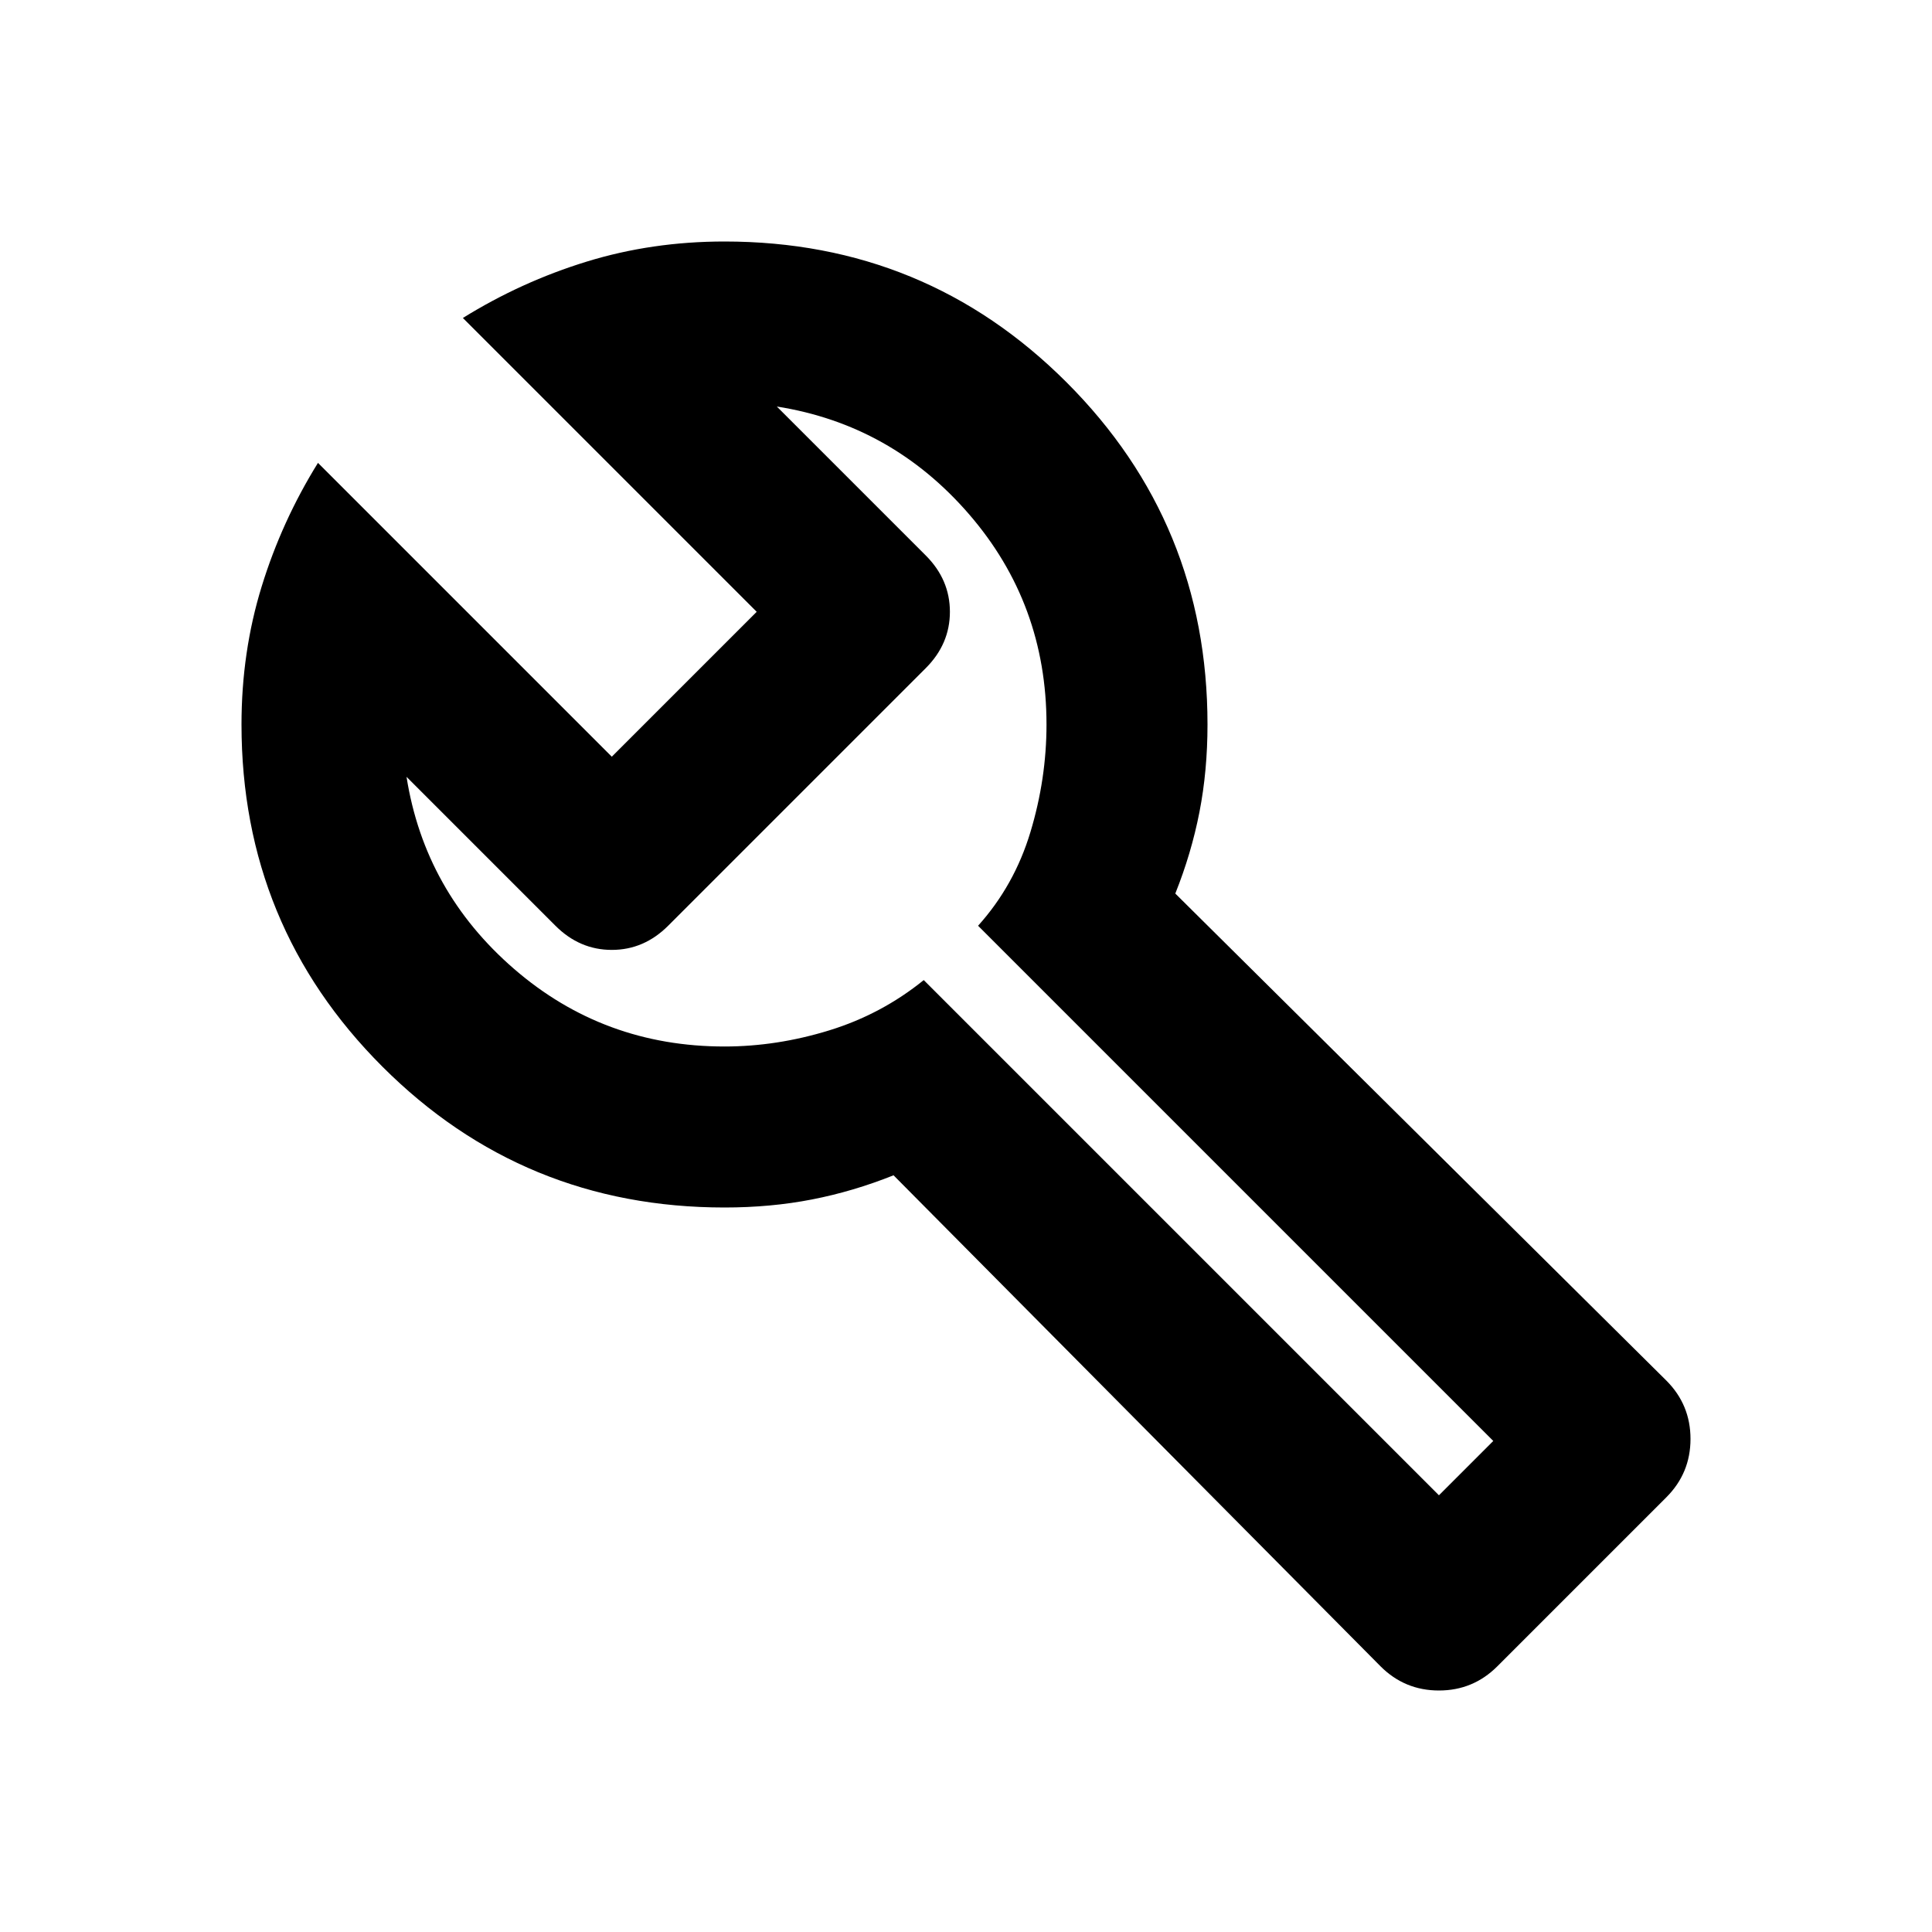
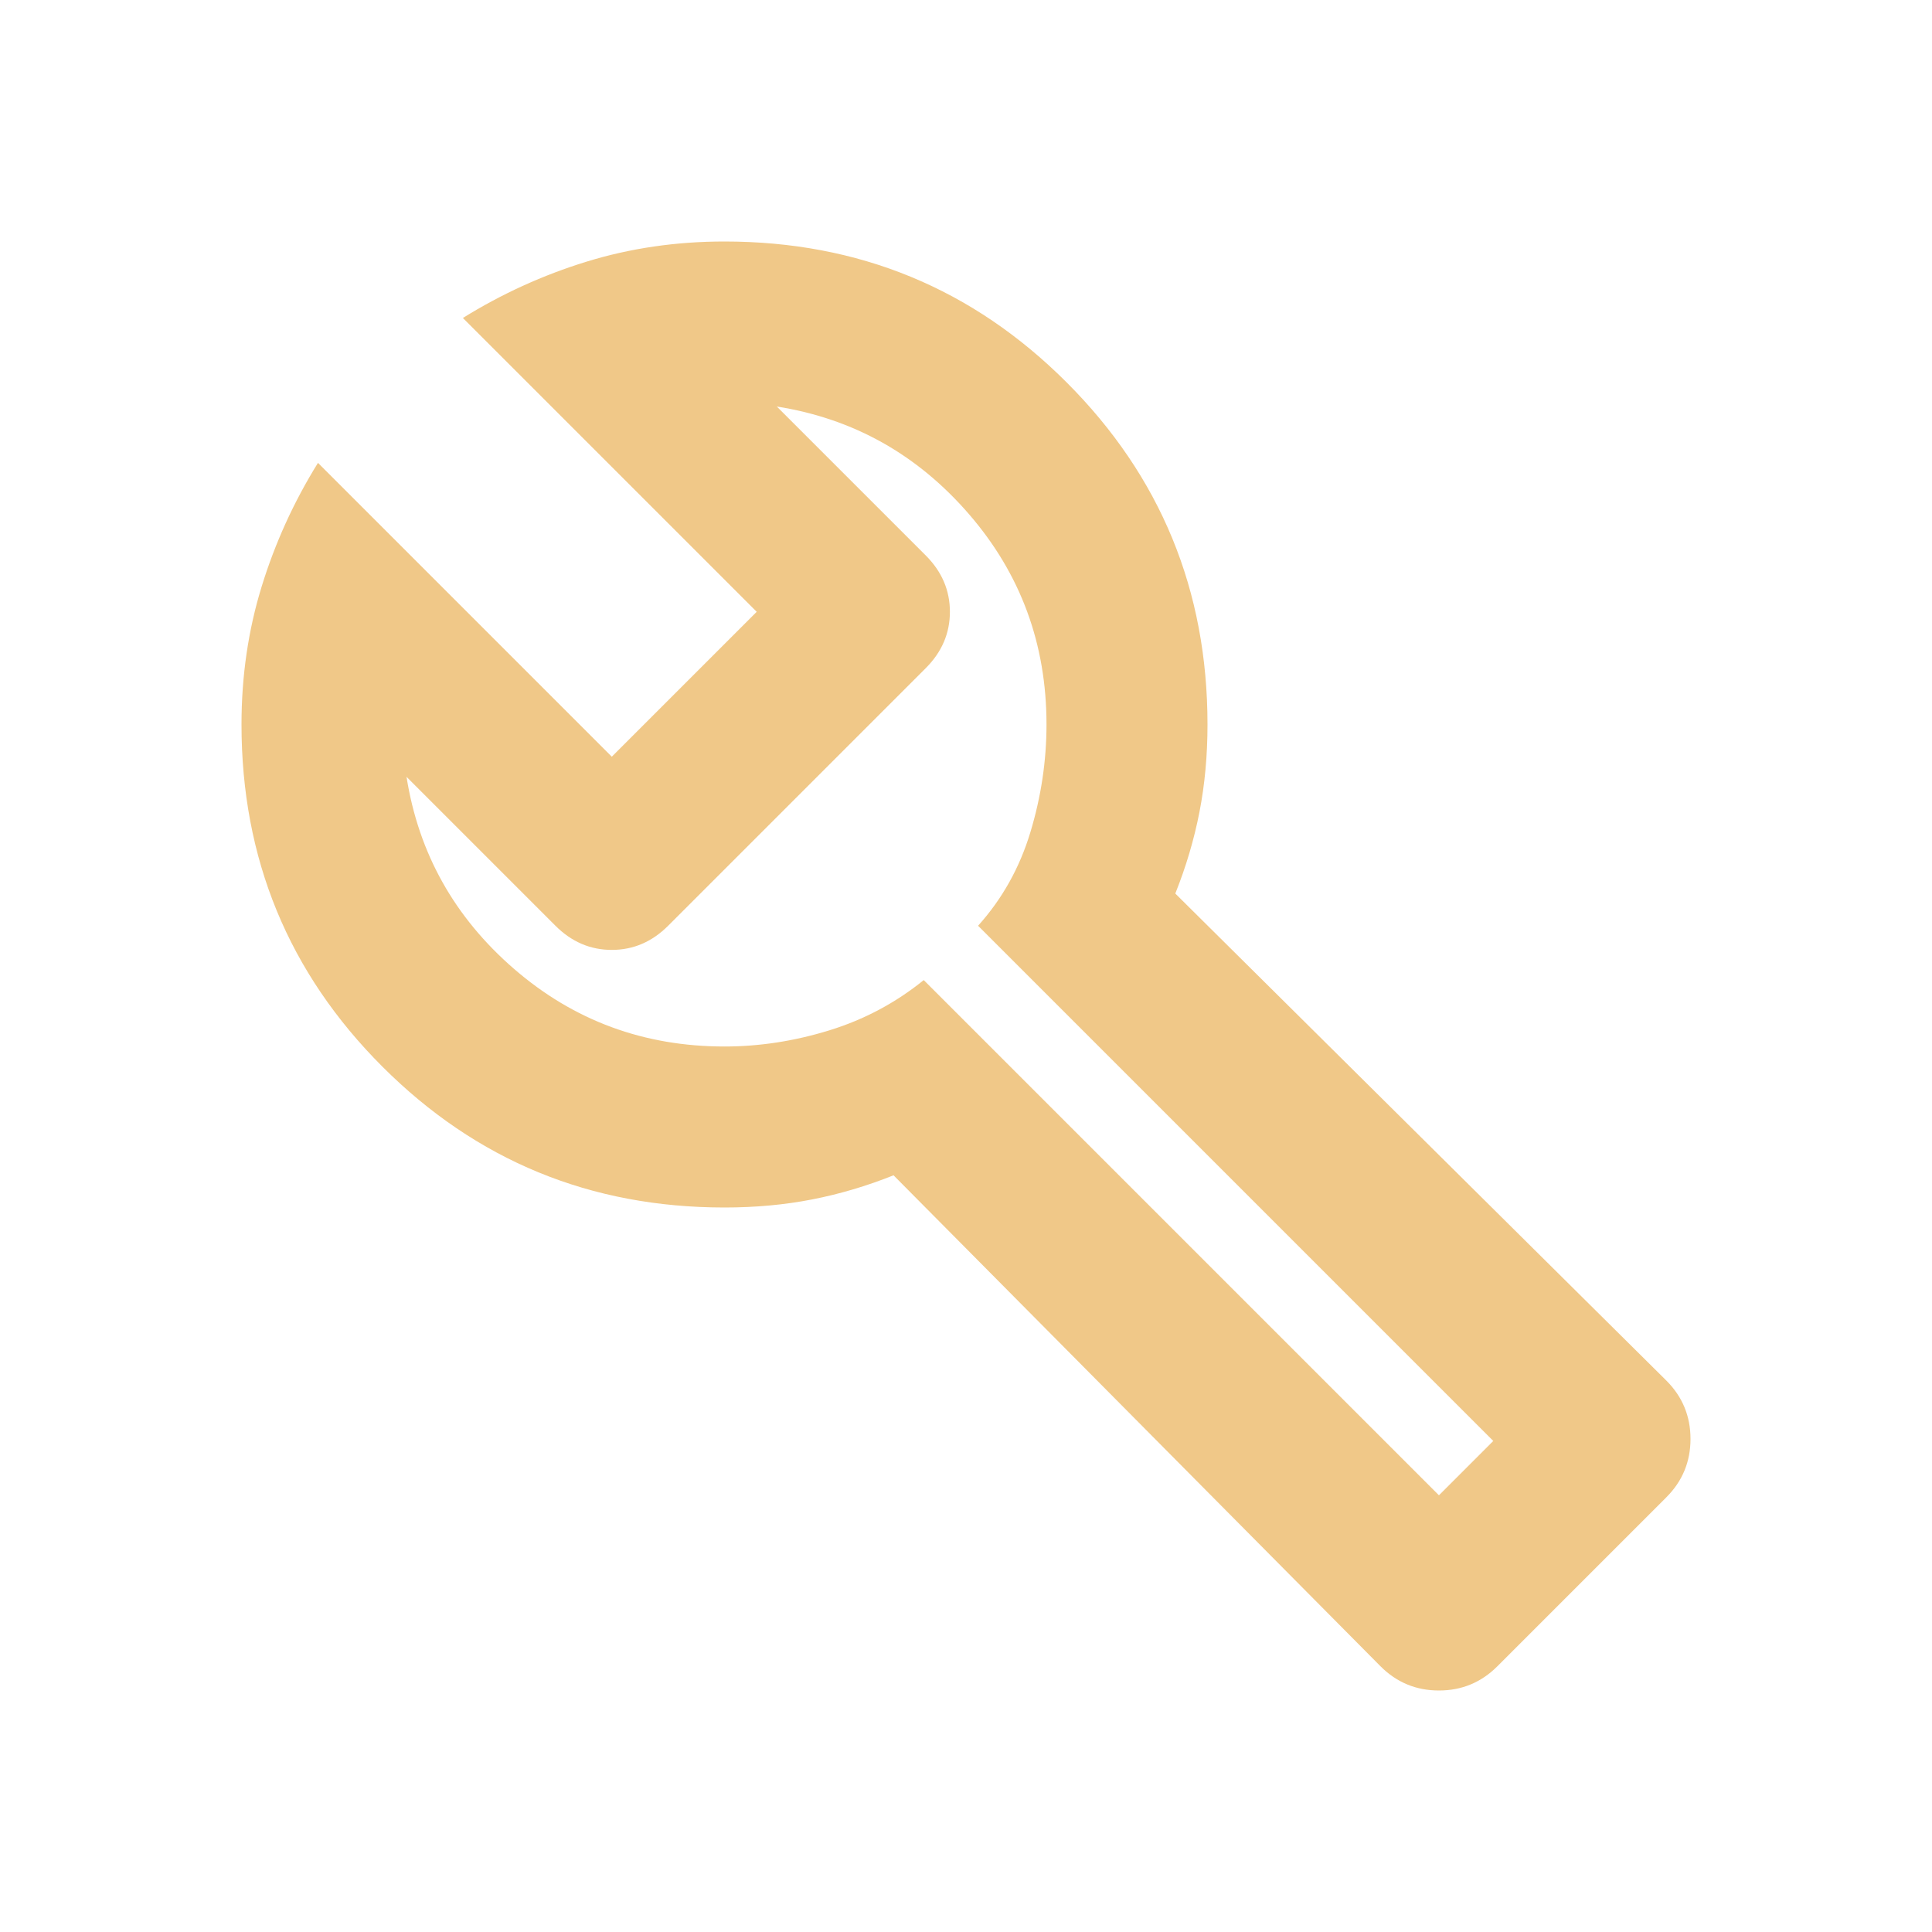
- <svg xmlns="http://www.w3.org/2000/svg" height="24px" viewBox="0 -960 960 960" width="24px" fill="#000000">
+ <svg xmlns="http://www.w3.org/2000/svg" height="24px" viewBox="0 -960 960 960" width="24px" fill="#f0c888">
  <path d="M686-132 444-376q-20 8-40.5 12t-43.5 4q-100 0-170-70t-70-170q0-36 10-68.5t28-61.5l146 146 72-72-146-146q29-18 61.5-28t68.5-10q100 0 170 70t70 170q0 23-4 43.5T584-516l244 242q12 12 12 29t-12 29l-84 84q-12 12-29 12t-29-12Zm29-85 27-27-256-256q18-20 26-46.5t8-53.5q0-60-38.5-104.5T386-758l74 74q12 12 12 28t-12 28L332-500q-12 12-28 12t-28-12l-74-74q9 57 53.5 95.5T360-440q26 0 52-8t47-25l256 256ZM472-488Z" />
</svg>
